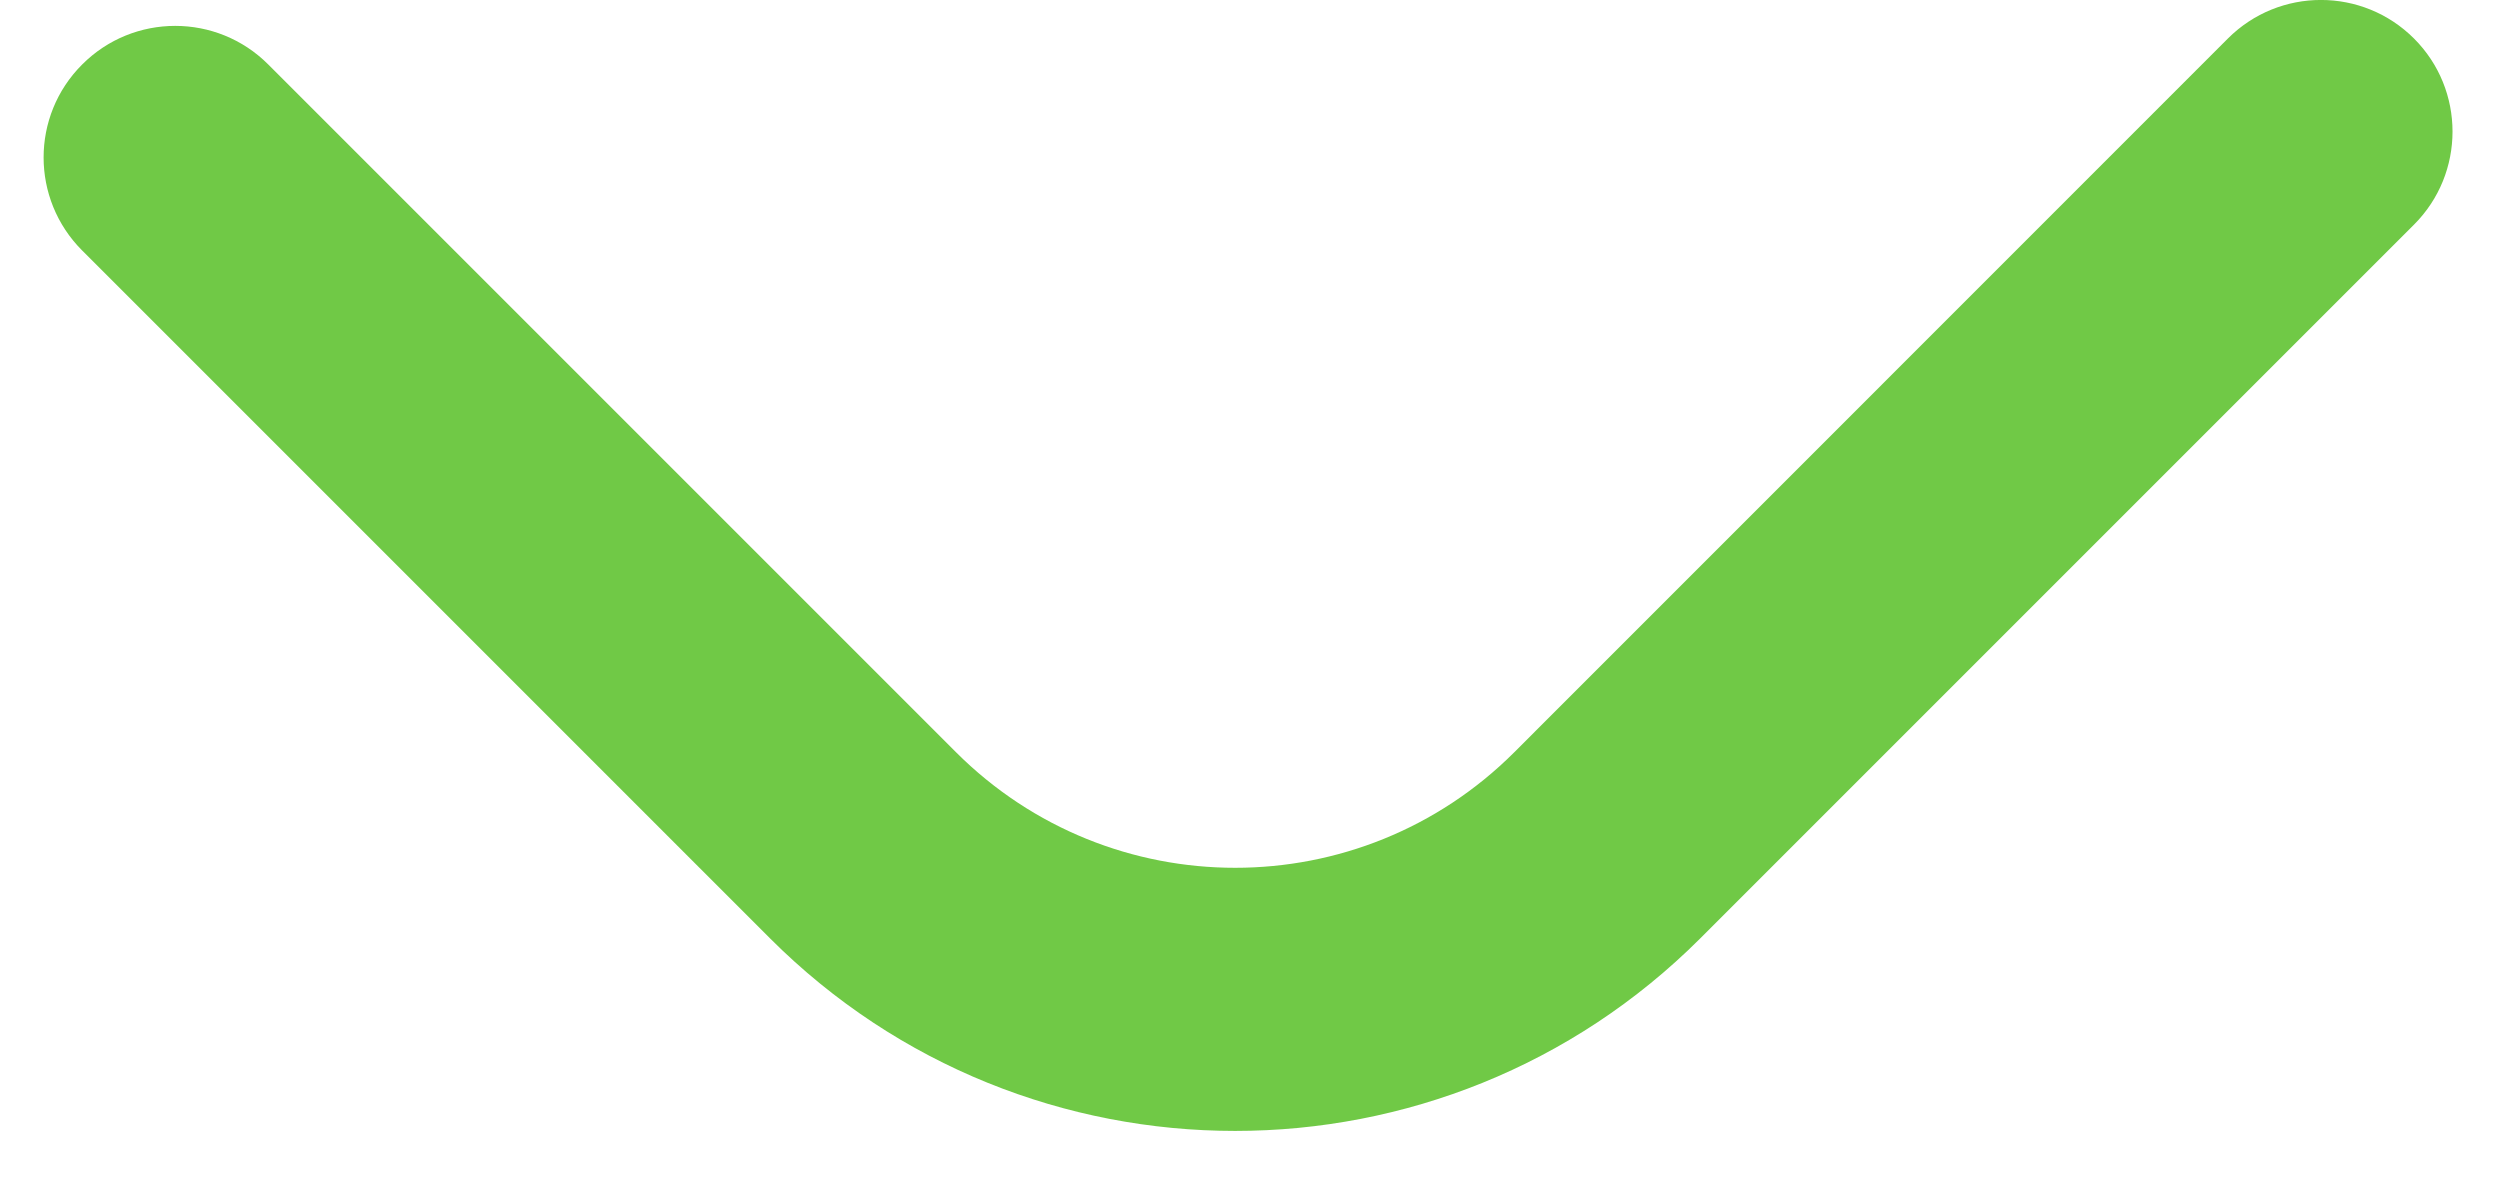
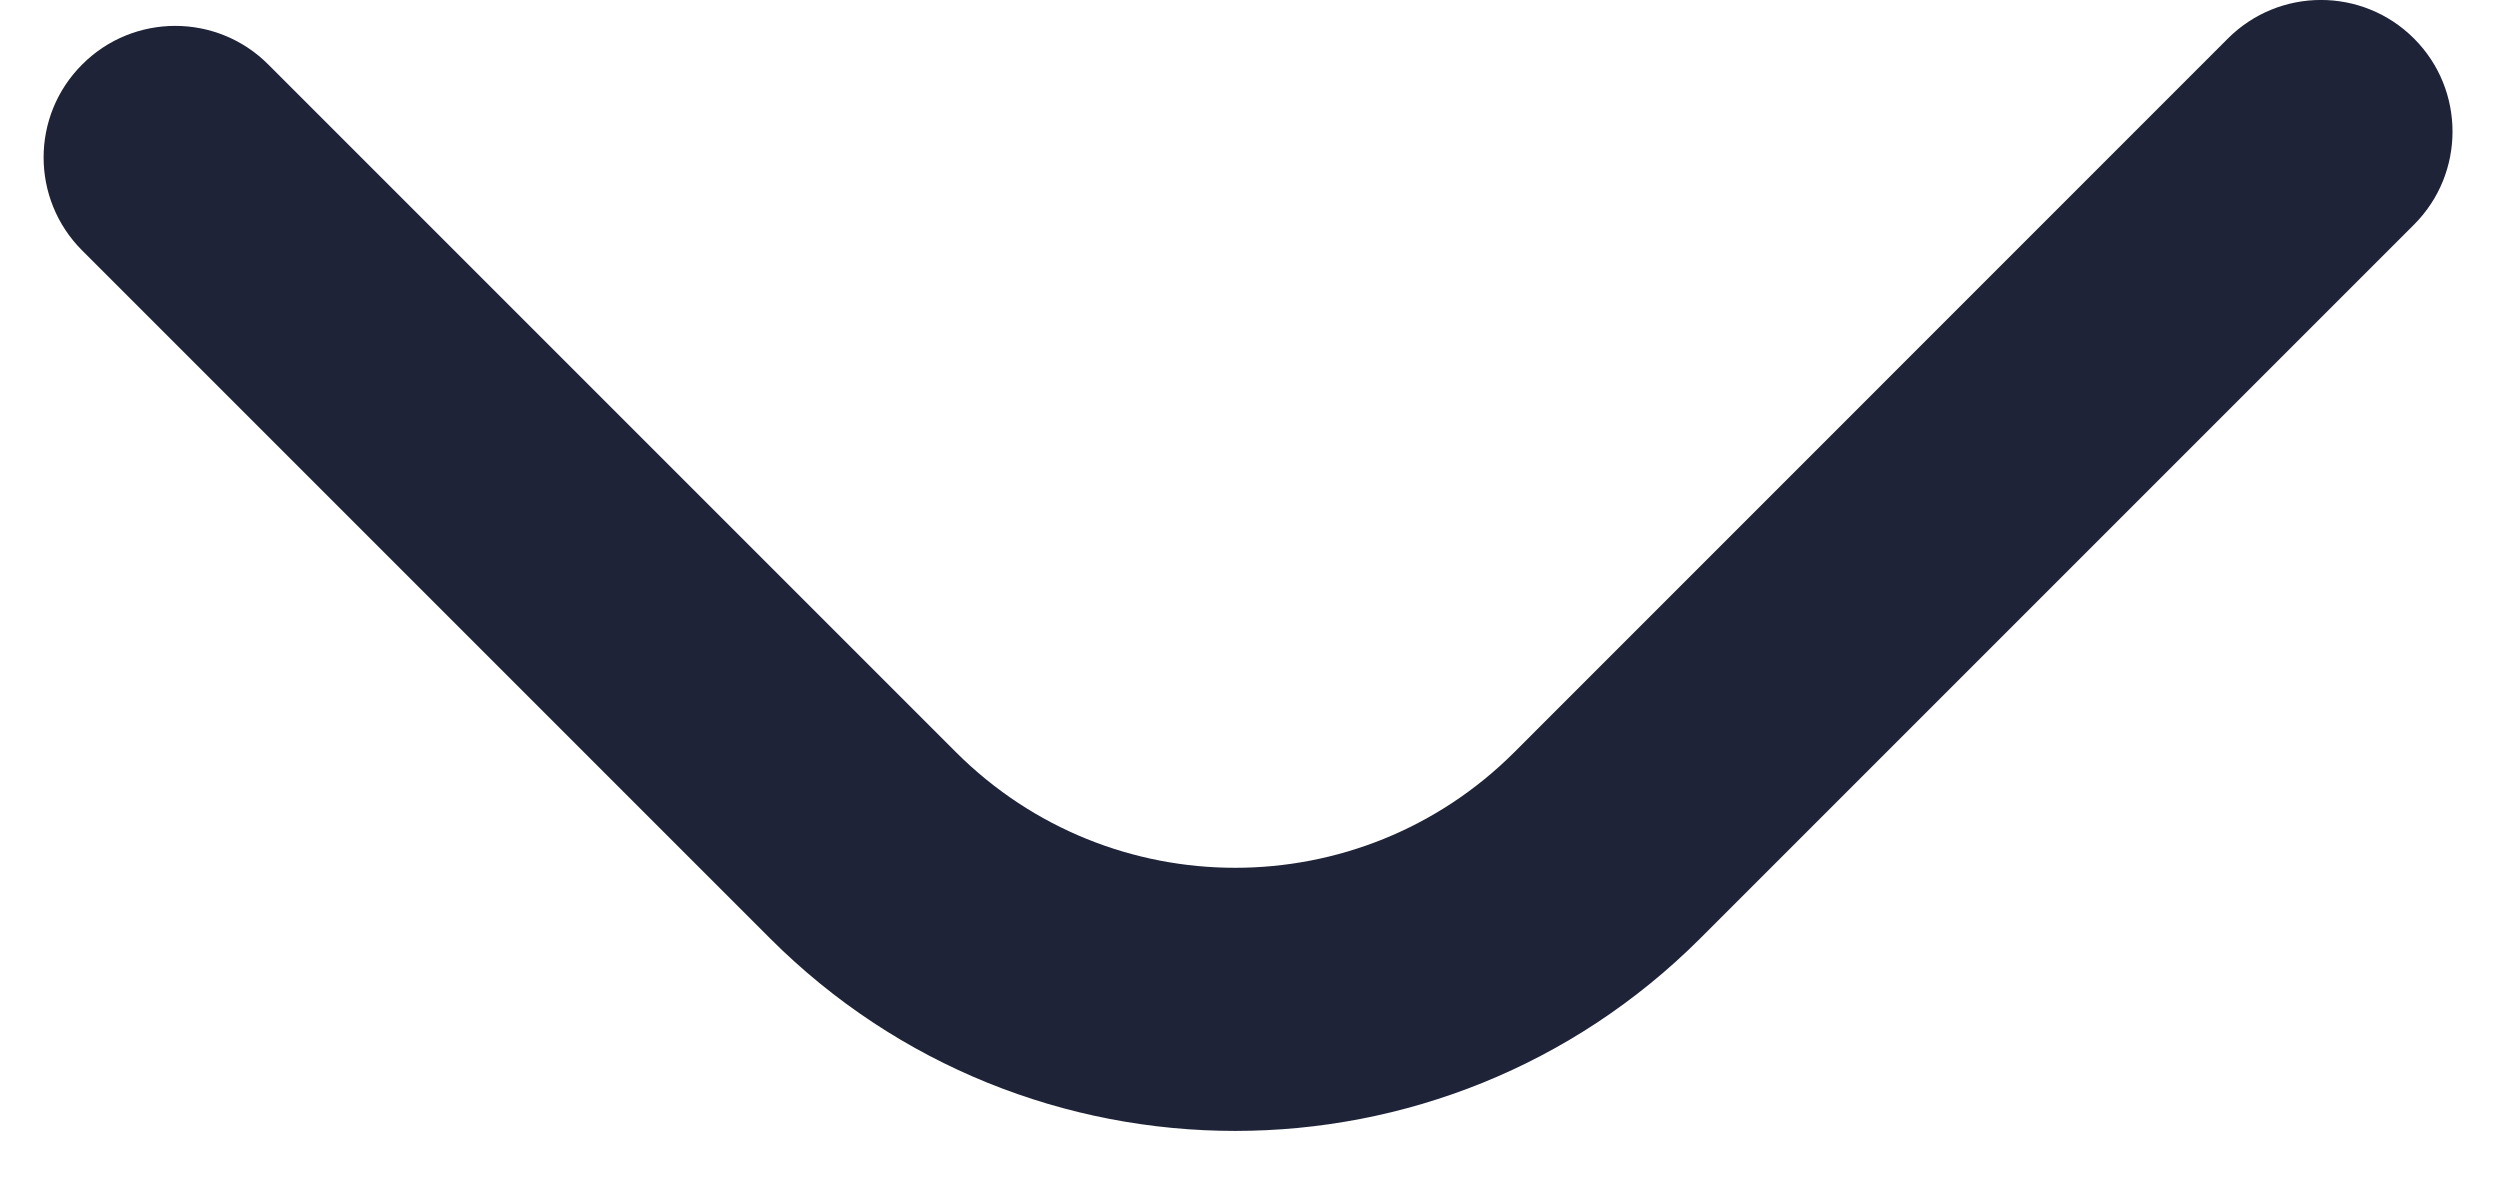
<svg xmlns="http://www.w3.org/2000/svg" width="19px" height="9px" viewBox="0 0 19 9" version="1.1">
  <defs />
  <g id="Menu-et-rubriques" stroke="none" stroke-width="1" fill="none" fill-rule="evenodd">
    <g id="PassCulture-search-filter" transform="translate(-256, -293)">
      <g id="FILTER-drawer" transform="translate(12, 76)">
        <g id="Filter-group-Copy" transform="translate(11.06877, 151)">
          <g id="BLOCKS/filter-dropdown-red" transform="translate(52.43881, 51)">
            <g id="filter-dropdown">
              <g id="ICONS/dropdown-disclosure-down" transform="translate(177.8241, 6)">
                <rect id="Background" x="0" y="0" width="24" height="24" />
                <rect id="crop" x="0" y="0" width="24" height="24" />
-                 <path d="M3.293,10.904 C2.902,10.513 2.902,9.88 3.293,9.49 C3.683,9.099 4.317,9.099 4.707,9.49 L9.934,14.717 C11.106,15.888 13.005,15.888 14.177,14.717 L19.6,9.293 C19.991,8.902 20.624,8.902 21.015,9.293 C21.405,9.683 21.405,10.317 21.015,10.707 L15.591,16.131 C13.638,18.083 10.472,18.083 8.52,16.131 L3.293,10.904 Z" id="Line" fill="#70c946" fill-rule="nonzero" />
+                 <path d="M3.293,10.904 C2.902,10.513 2.902,9.88 3.293,9.49 C3.683,9.099 4.317,9.099 4.707,9.49 L9.934,14.717 C11.106,15.888 13.005,15.888 14.177,14.717 L19.6,9.293 C19.991,8.902 20.624,8.902 21.015,9.293 C21.405,9.683 21.405,10.317 21.015,10.707 L15.591,16.131 C13.638,18.083 10.472,18.083 8.52,16.131 L3.293,10.904 Z" id="Line" fill="#1f2338" fill-rule="nonzero" />
              </g>
            </g>
          </g>
        </g>
      </g>
    </g>
  </g>
</svg>
